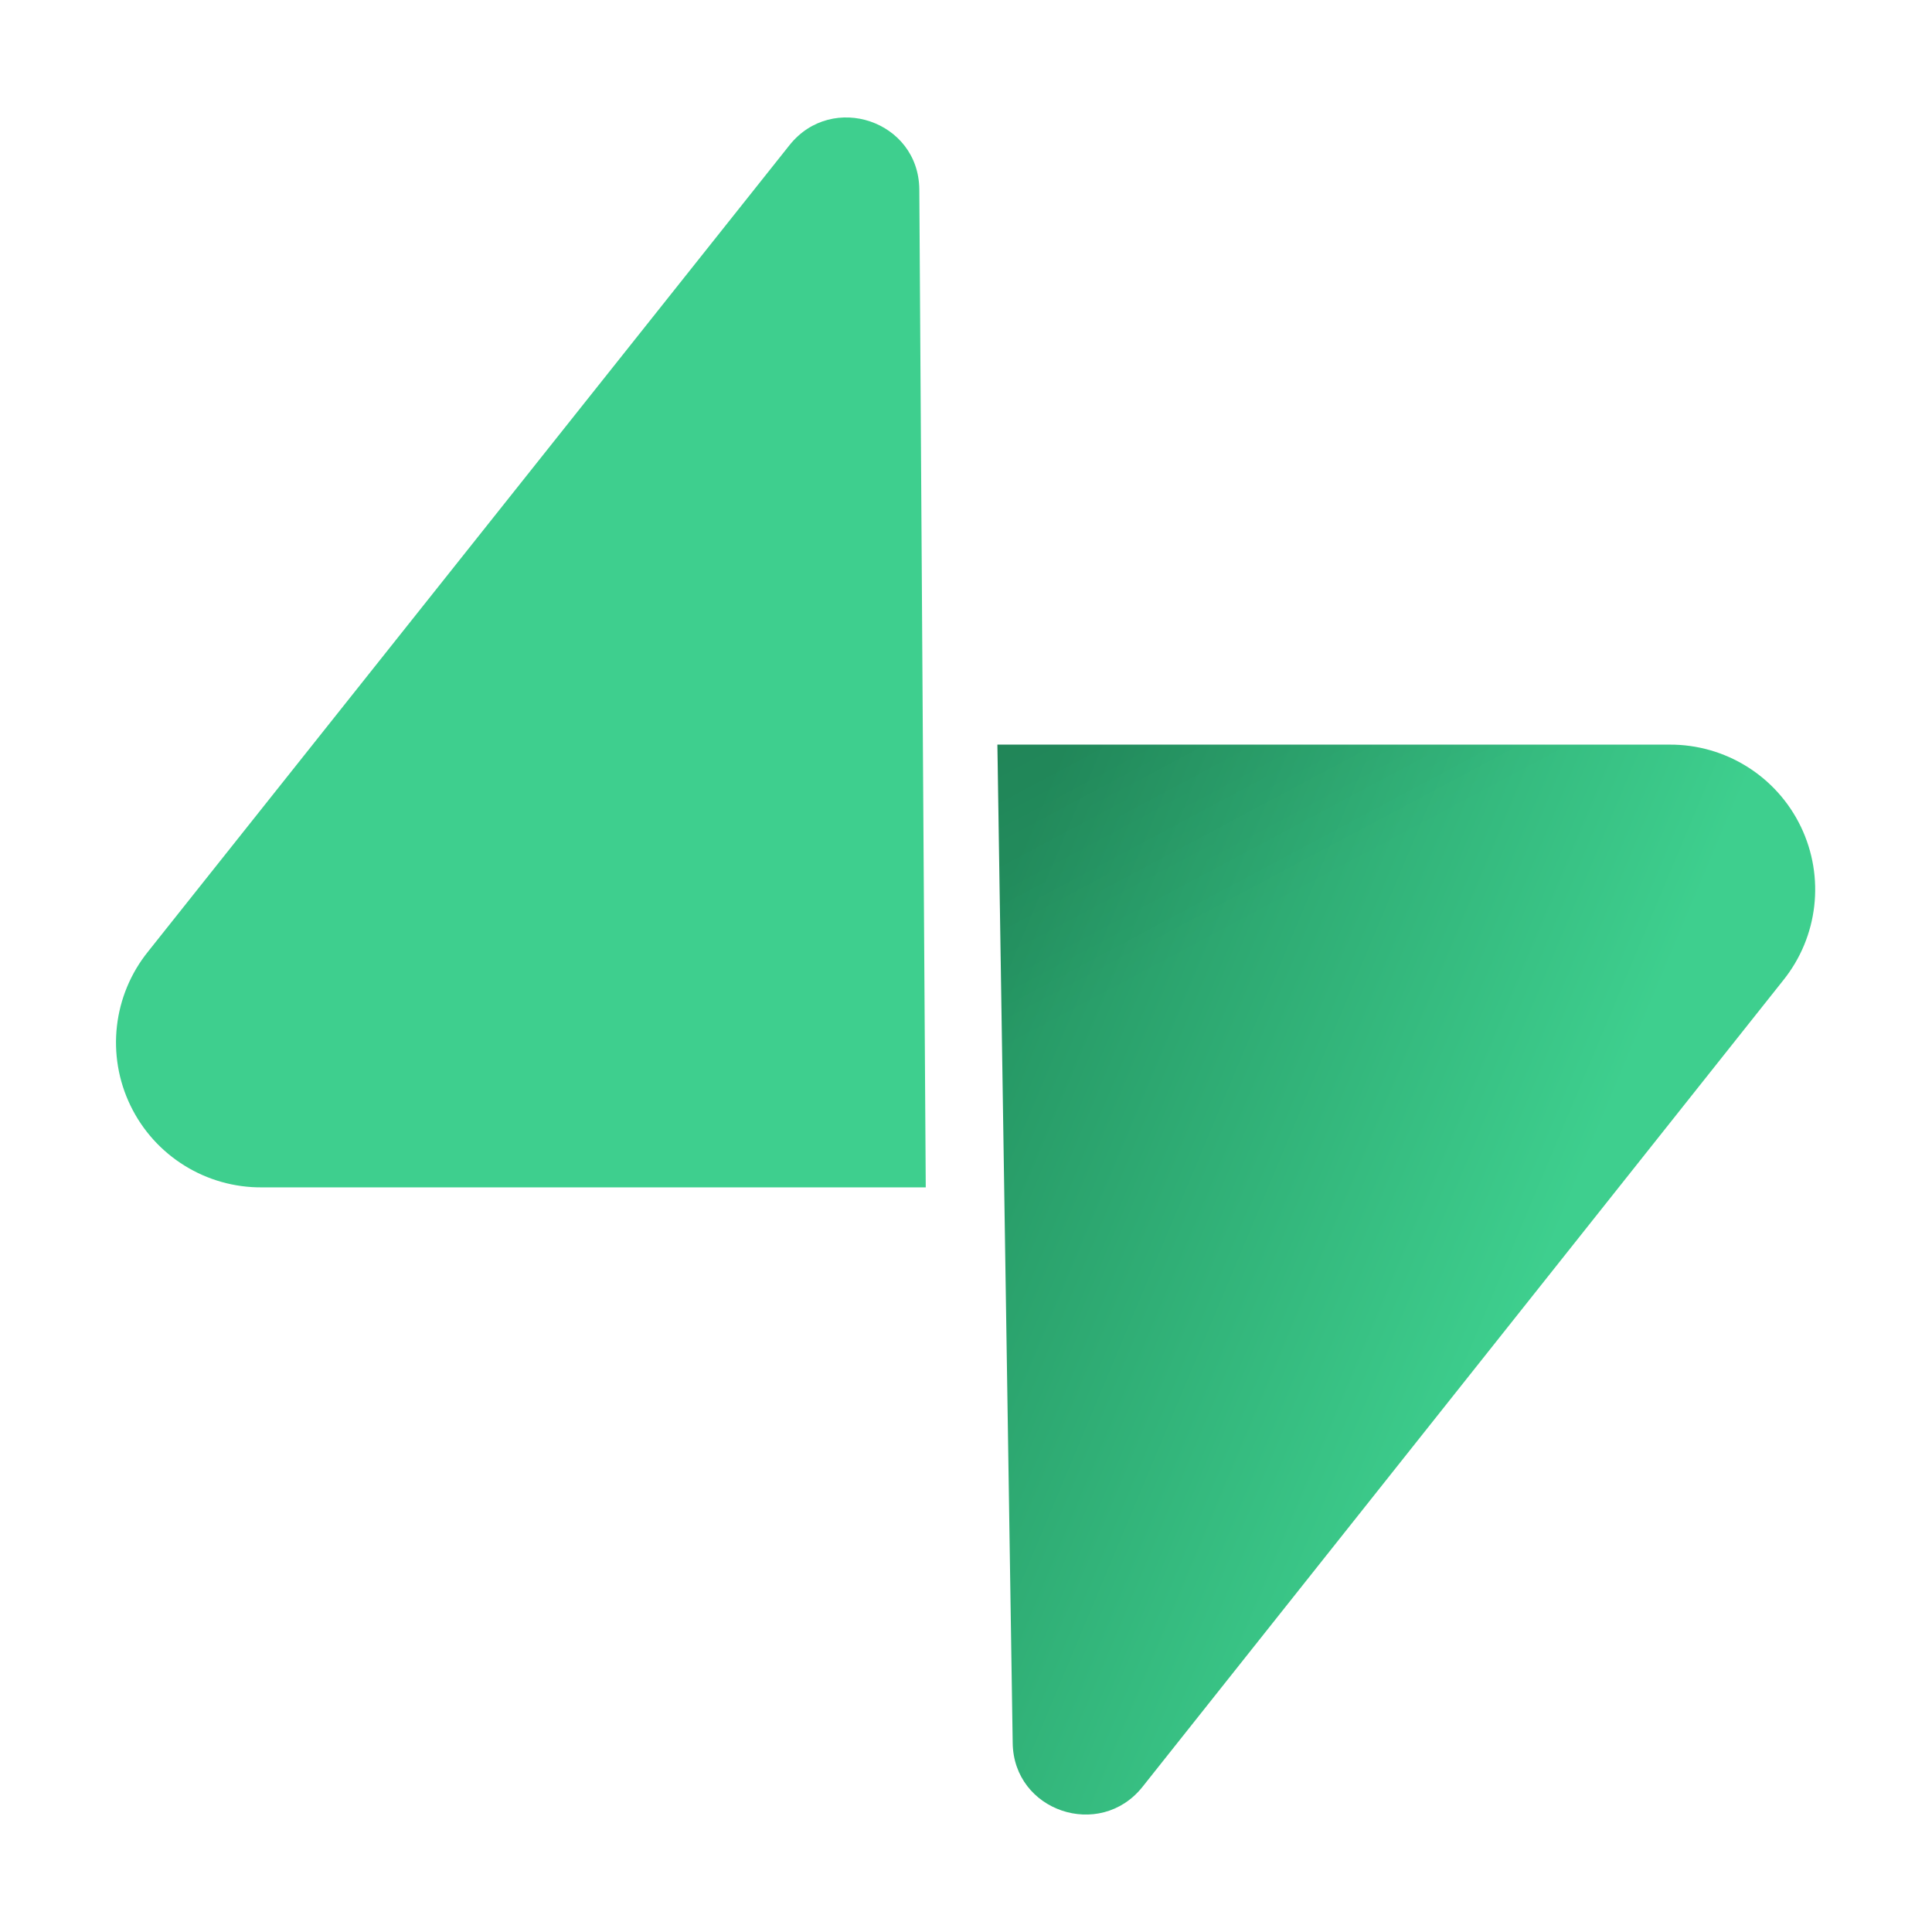
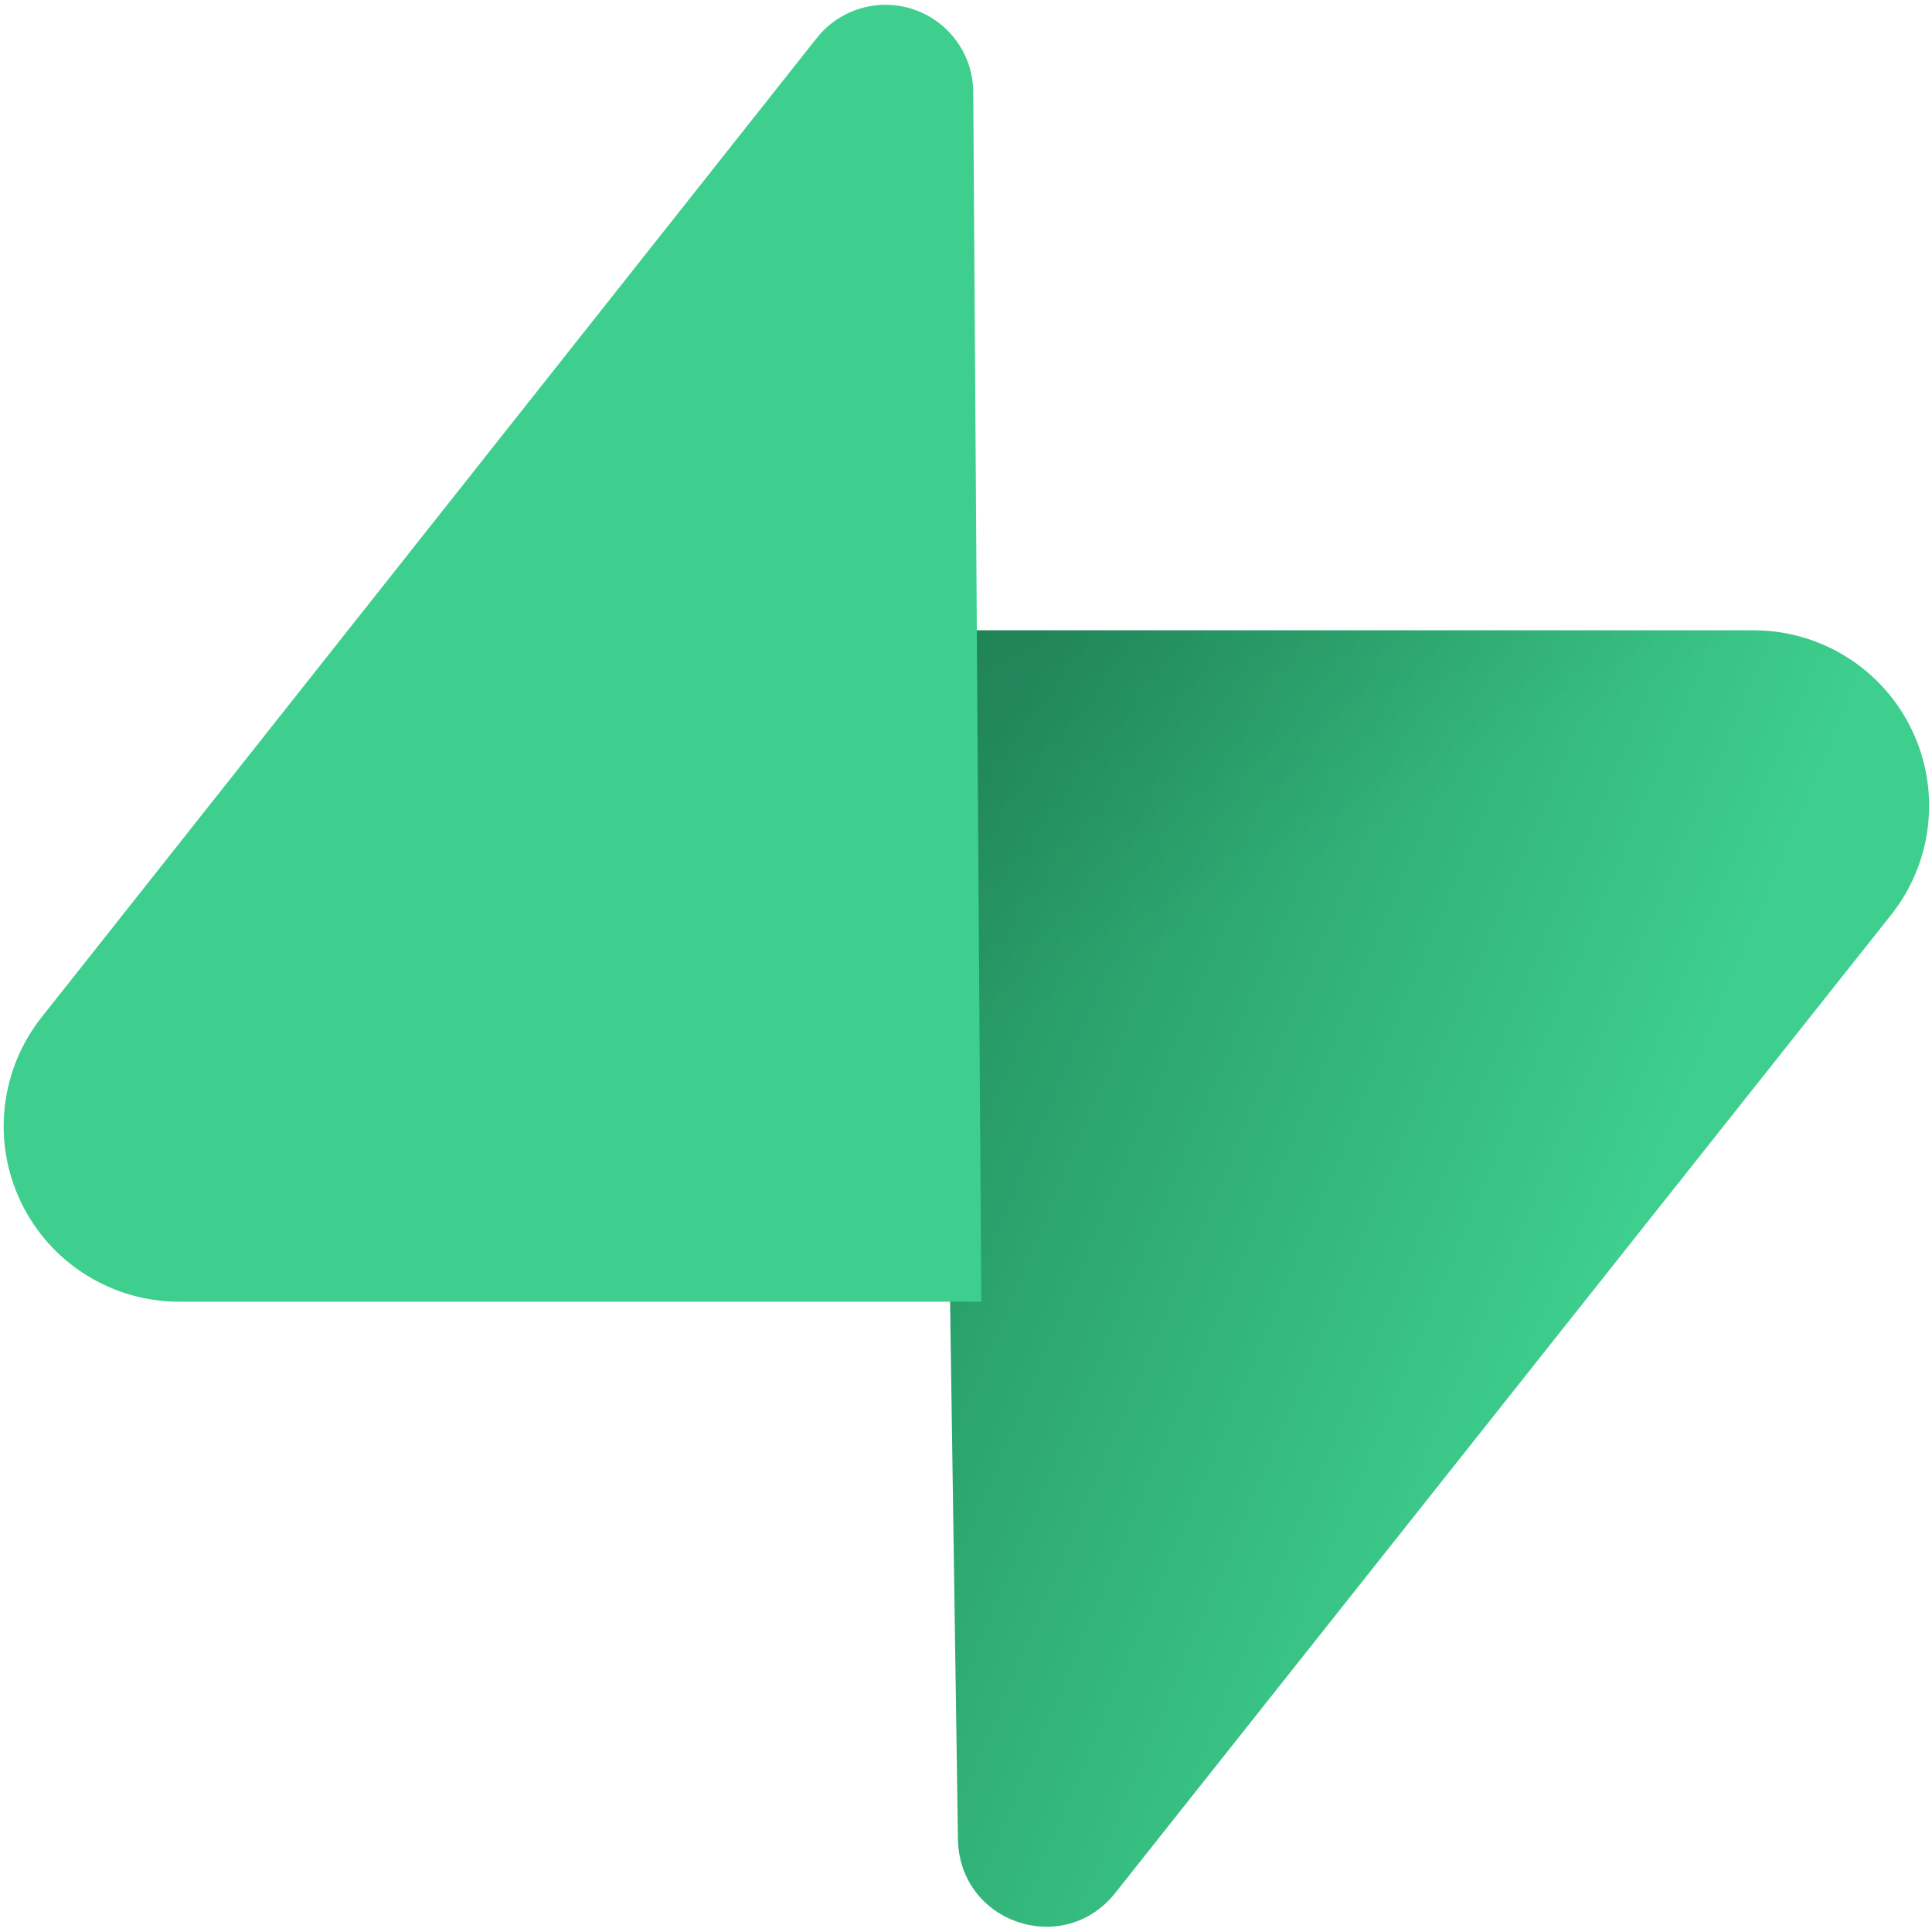
<svg xmlns="http://www.w3.org/2000/svg" fill="none" viewBox="0 0 24 24">
-   <path fill="url(#supabase-icon-a)" d="M14.19 22.2c-.53.66-1.6.3-1.61-.55l-.19-12.4h8.35a1.8 1.8 0 0 1 1.41 2.93z" />
-   <path fill="url(#supabase-icon-b)" fill-opacity=".2" d="M14.19 22.2c-.53.66-1.6.3-1.61-.55l-.19-12.4h8.35a1.8 1.8 0 0 1 1.41 2.93z" />
-   <path fill="#3ecf8e" d="M9.81 1.8c.53-.66 1.6-.3 1.61.55l.08 12.4H3.26a1.8 1.8 0 0 1-1.42-2.93z" />
+   <path fill="url(#supabase-icon-a)" d="M13.85 23.52c-.64.8-1.93.37-1.95-.67l-.22-15.02h10.1a2.18 2.18 0 0 1 1.7 3.55z" />
+   <path fill="url(#supabase-icon-b)" fill-opacity=".2" d="M13.85 23.52c-.64.8-1.93.37-1.95-.67l-.22-15.02h10.1a2.18 2.18 0 0 1 1.7 3.55z" />
+   <path fill="#3ecf8e" d="M10.14.48a1.09 1.09 0 0 1 1.95.66l.1 15.03H2.25a2.18 2.18 0 0 1-1.72-3.55z" />
  <defs>
-     <linearGradient id="supabase-icon-a" x1="12.39" x2="19.8" y1="11.18" y2="14.29" gradientUnits="userSpaceOnUse">
+     <linearGradient id="supabase-icon-a" x1="11.68" x2="20.64" y1="10.86" y2="14.63" gradientUnits="userSpaceOnUse">
      <stop stop-color="#249361" />
      <stop offset="1" stop-color="#3ecf8e" />
    </linearGradient>
-     <linearGradient id="supabase-icon-b" x1="9.1" x2="12.49" y1="6.7" y2="13.06" gradientUnits="userSpaceOnUse">
+     <linearGradient id="supabase-icon-b" x1="7.72" x2="11.8" y1="5.42" y2="13.12" gradientUnits="userSpaceOnUse">
      <stop />
      <stop offset="1" stop-opacity="0" />
    </linearGradient>
  </defs>
</svg>
